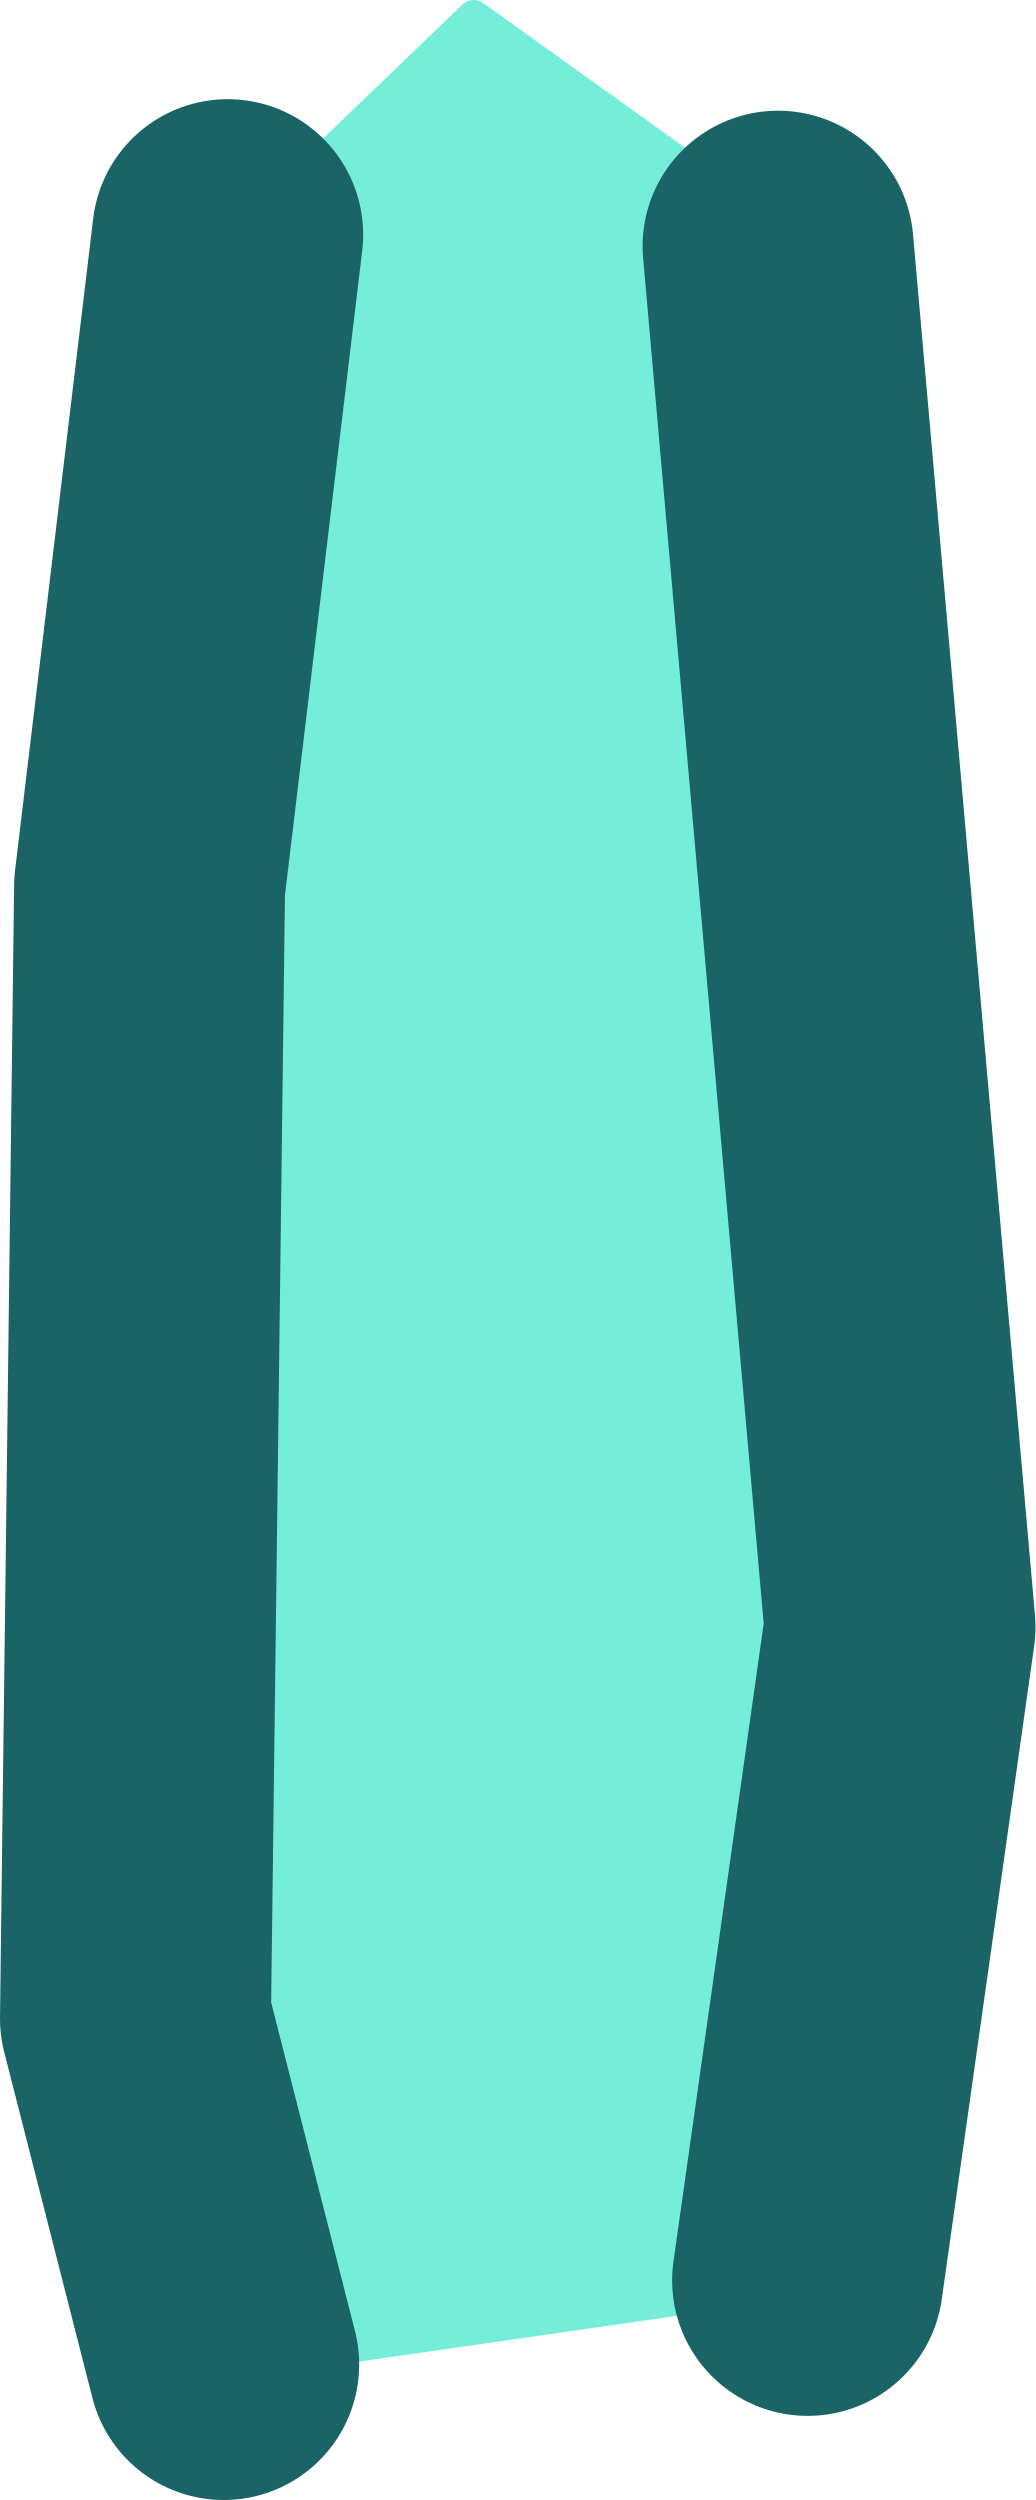
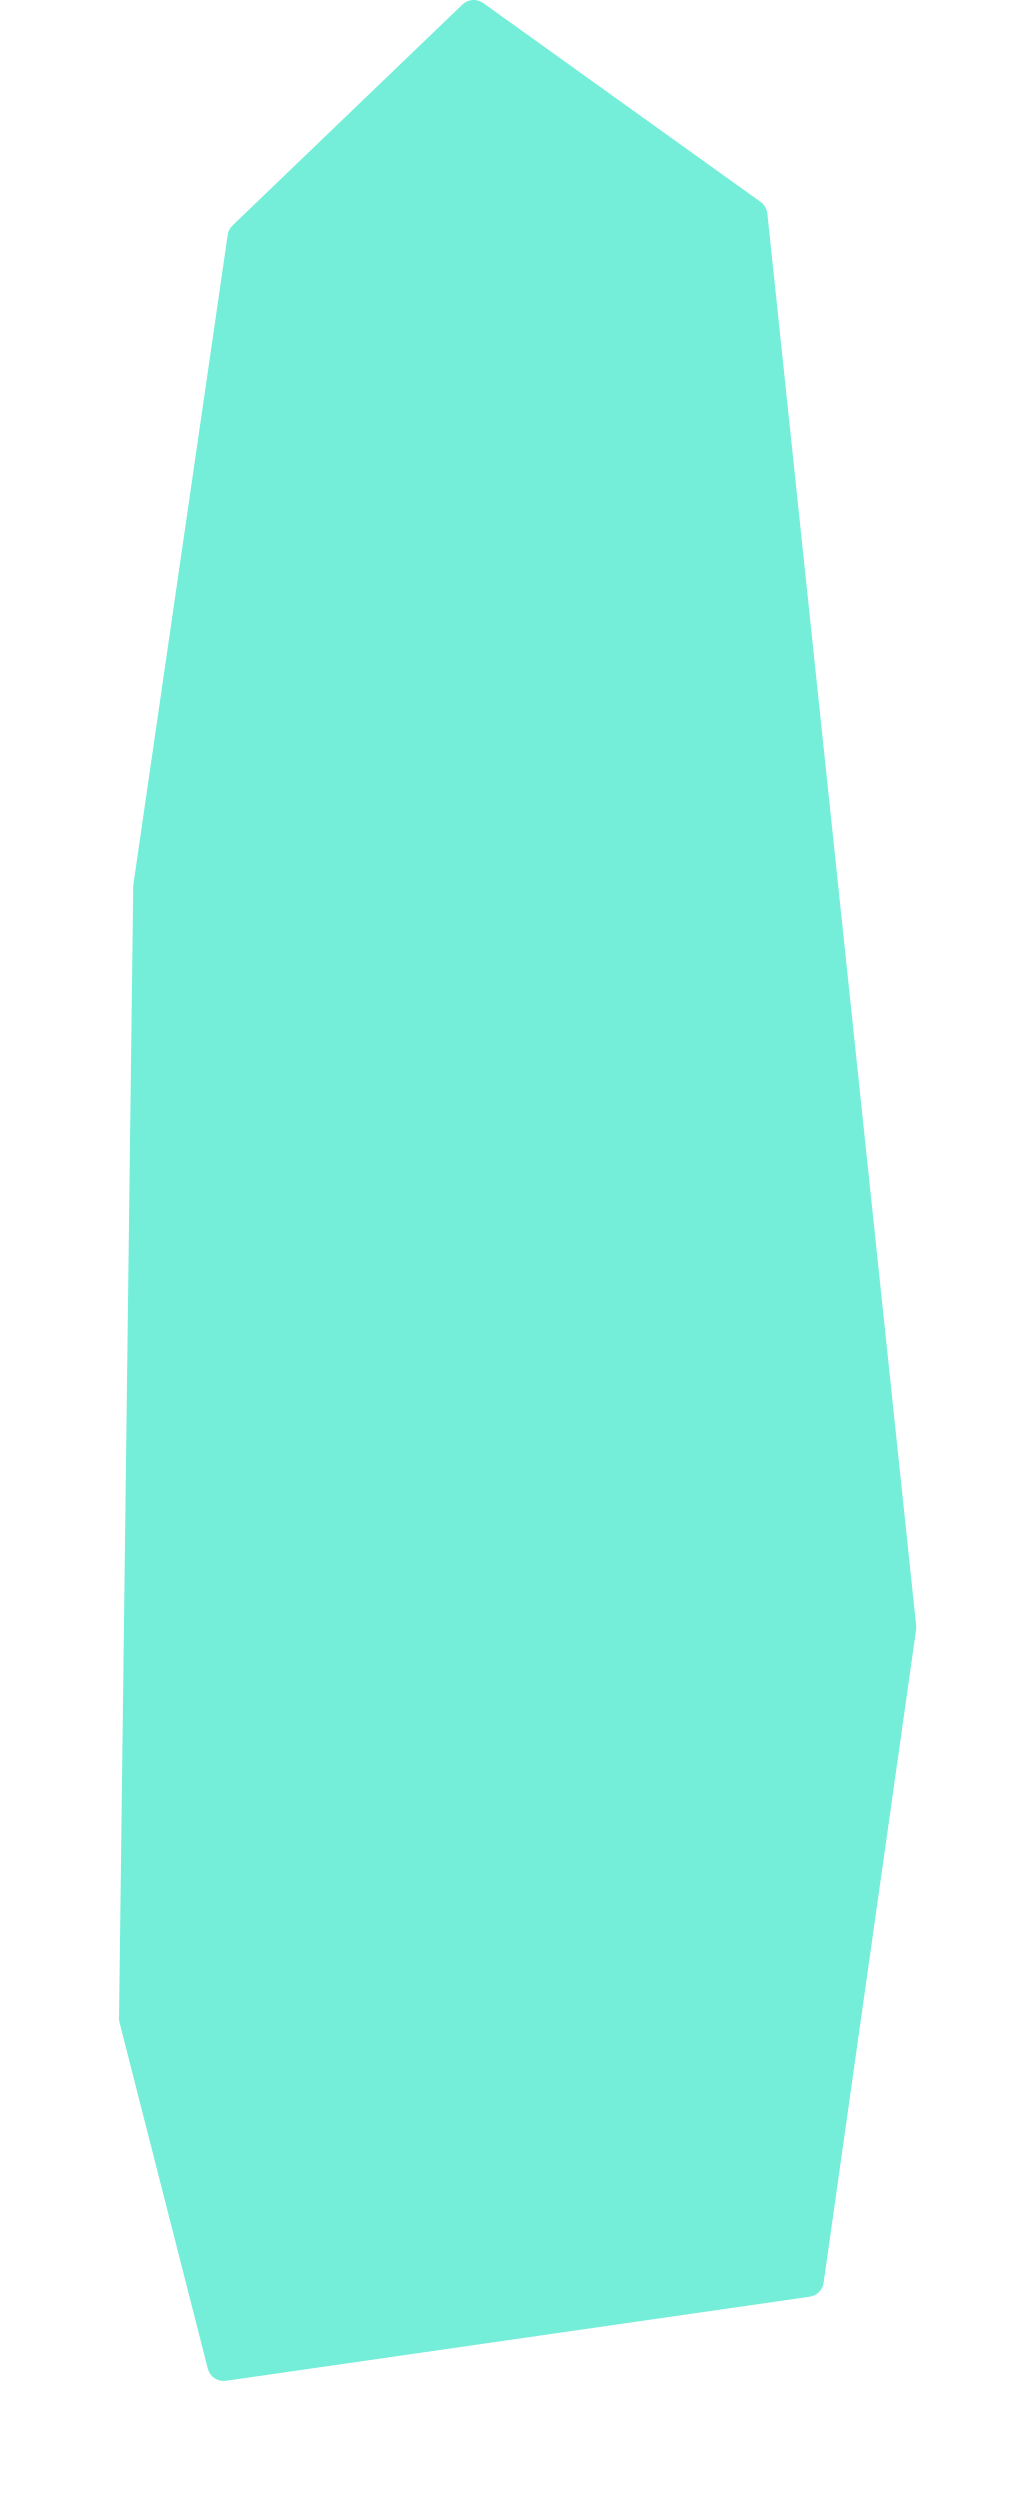
<svg xmlns="http://www.w3.org/2000/svg" width="10.869" height="26.241" version="1.1" id="svg6" xml:space="preserve">
  <defs id="defs6" />
  <path id="path3-9-2" style="fill:#74eed8;fill-opacity:1;stroke:#582727;stroke-width:0;stroke-linecap:round;stroke-linejoin:round;stroke-dasharray:none" d="M 4.646,1.82 1.734,3.908 a 0.171,0.171 0 0 0 -0.07,0.121 l -1.562,14.82 a 0.171,0.171 0 0 0 0,0.041 l 0.971,6.857 A 0.171,0.171 0 0 0 1.219,25.895 l 6.129,0.883 a 0.171,0.171 0 0 0 0.189,-0.127 l 0.926,-3.631 a 0.171,0.171 0 0 0 0.006,-0.045 L 8.32,11.092 a 0.171,0.171 0 0 0 -0.002,-0.023 L 7.328,4.252 A 0.171,0.171 0 0 0 7.277,4.154 L 4.865,1.836 a 0.171,0.171 0 0 0 -0.219,-0.016 z" transform="matrix(-1,0,0,1,9.718351,-1.788045)" />
-   <path style="fill:#74eed8;fill-opacity:1;stroke:#1a6366;stroke-width:2.844;stroke-linecap:round;stroke-linejoin:round;stroke-opacity:1" d="m 8.167,2.584 1.28,14.495 -0.97,6.857 m -6.129,0.883 -0.926,-3.631 0.148,-11.884 0.82,-6.841" id="path3-4" />
+   <path style="fill:#74eed8;fill-opacity:1;stroke:#1a6366;stroke-width:0;stroke-linecap:round;stroke-linejoin:round;stroke-dasharray:none;stroke-opacity:1" d="m -24.546,14.225 c 0,0 7.693,2.086 11.255,0.872 2.511,-0.856 5.269,-2.758 5.907,-5.333 0.255,-1.03 -0.141,-2.524 -1.095,-2.991 -1.102,-0.539 -2.349,0.709 -3.503,1.124 -1.398,0.503 -2.681,1.37 -4.139,1.653 -0.618,0.12 -1.518,0.513 -1.889,0.004 -0.433,-0.593 0.306,-1.461 0.675,-2.095 0.725,-1.247 2.121,-1.992 2.926,-3.189 0.551,-0.821 1.343,-1.696 1.266,-2.682 -0.046,-0.591 -0.528,-1.112 -0.999,-1.471 -0.874,-0.667 -2.056,-1.333 -3.122,-1.065 -1.038,0.261 -1.47,1.558 -2.189,2.351 -0.869,0.96 -1.501,1.846 -2.568,2.916 -0.647,0.648 -1.199,-0.355 -1.365,-0.868 0.336,-1.857 1.519,-3.827 2.492,-5.525 1.342,-1.553 1.313,-3.711 -0.09,-3.892 -1.648,-0.213 -3.464,0.589 -4.676,1.727 -1.657,1.556 -1.819,4.167 -2.761,6.236 -0.847,1.859 0.862,3.107 -0.239,5.449 -1.18,2.51 -2.997,3.539 -4.295,5.454 -0.828,1.221 -3.041,1.698 -1.533,4.16 1.025,1.673 3.524,-0.329 5.215,-0.814 1.647,-0.472 4.726,-2.02 4.726,-2.02 z" id="path4-8" />
</svg>
